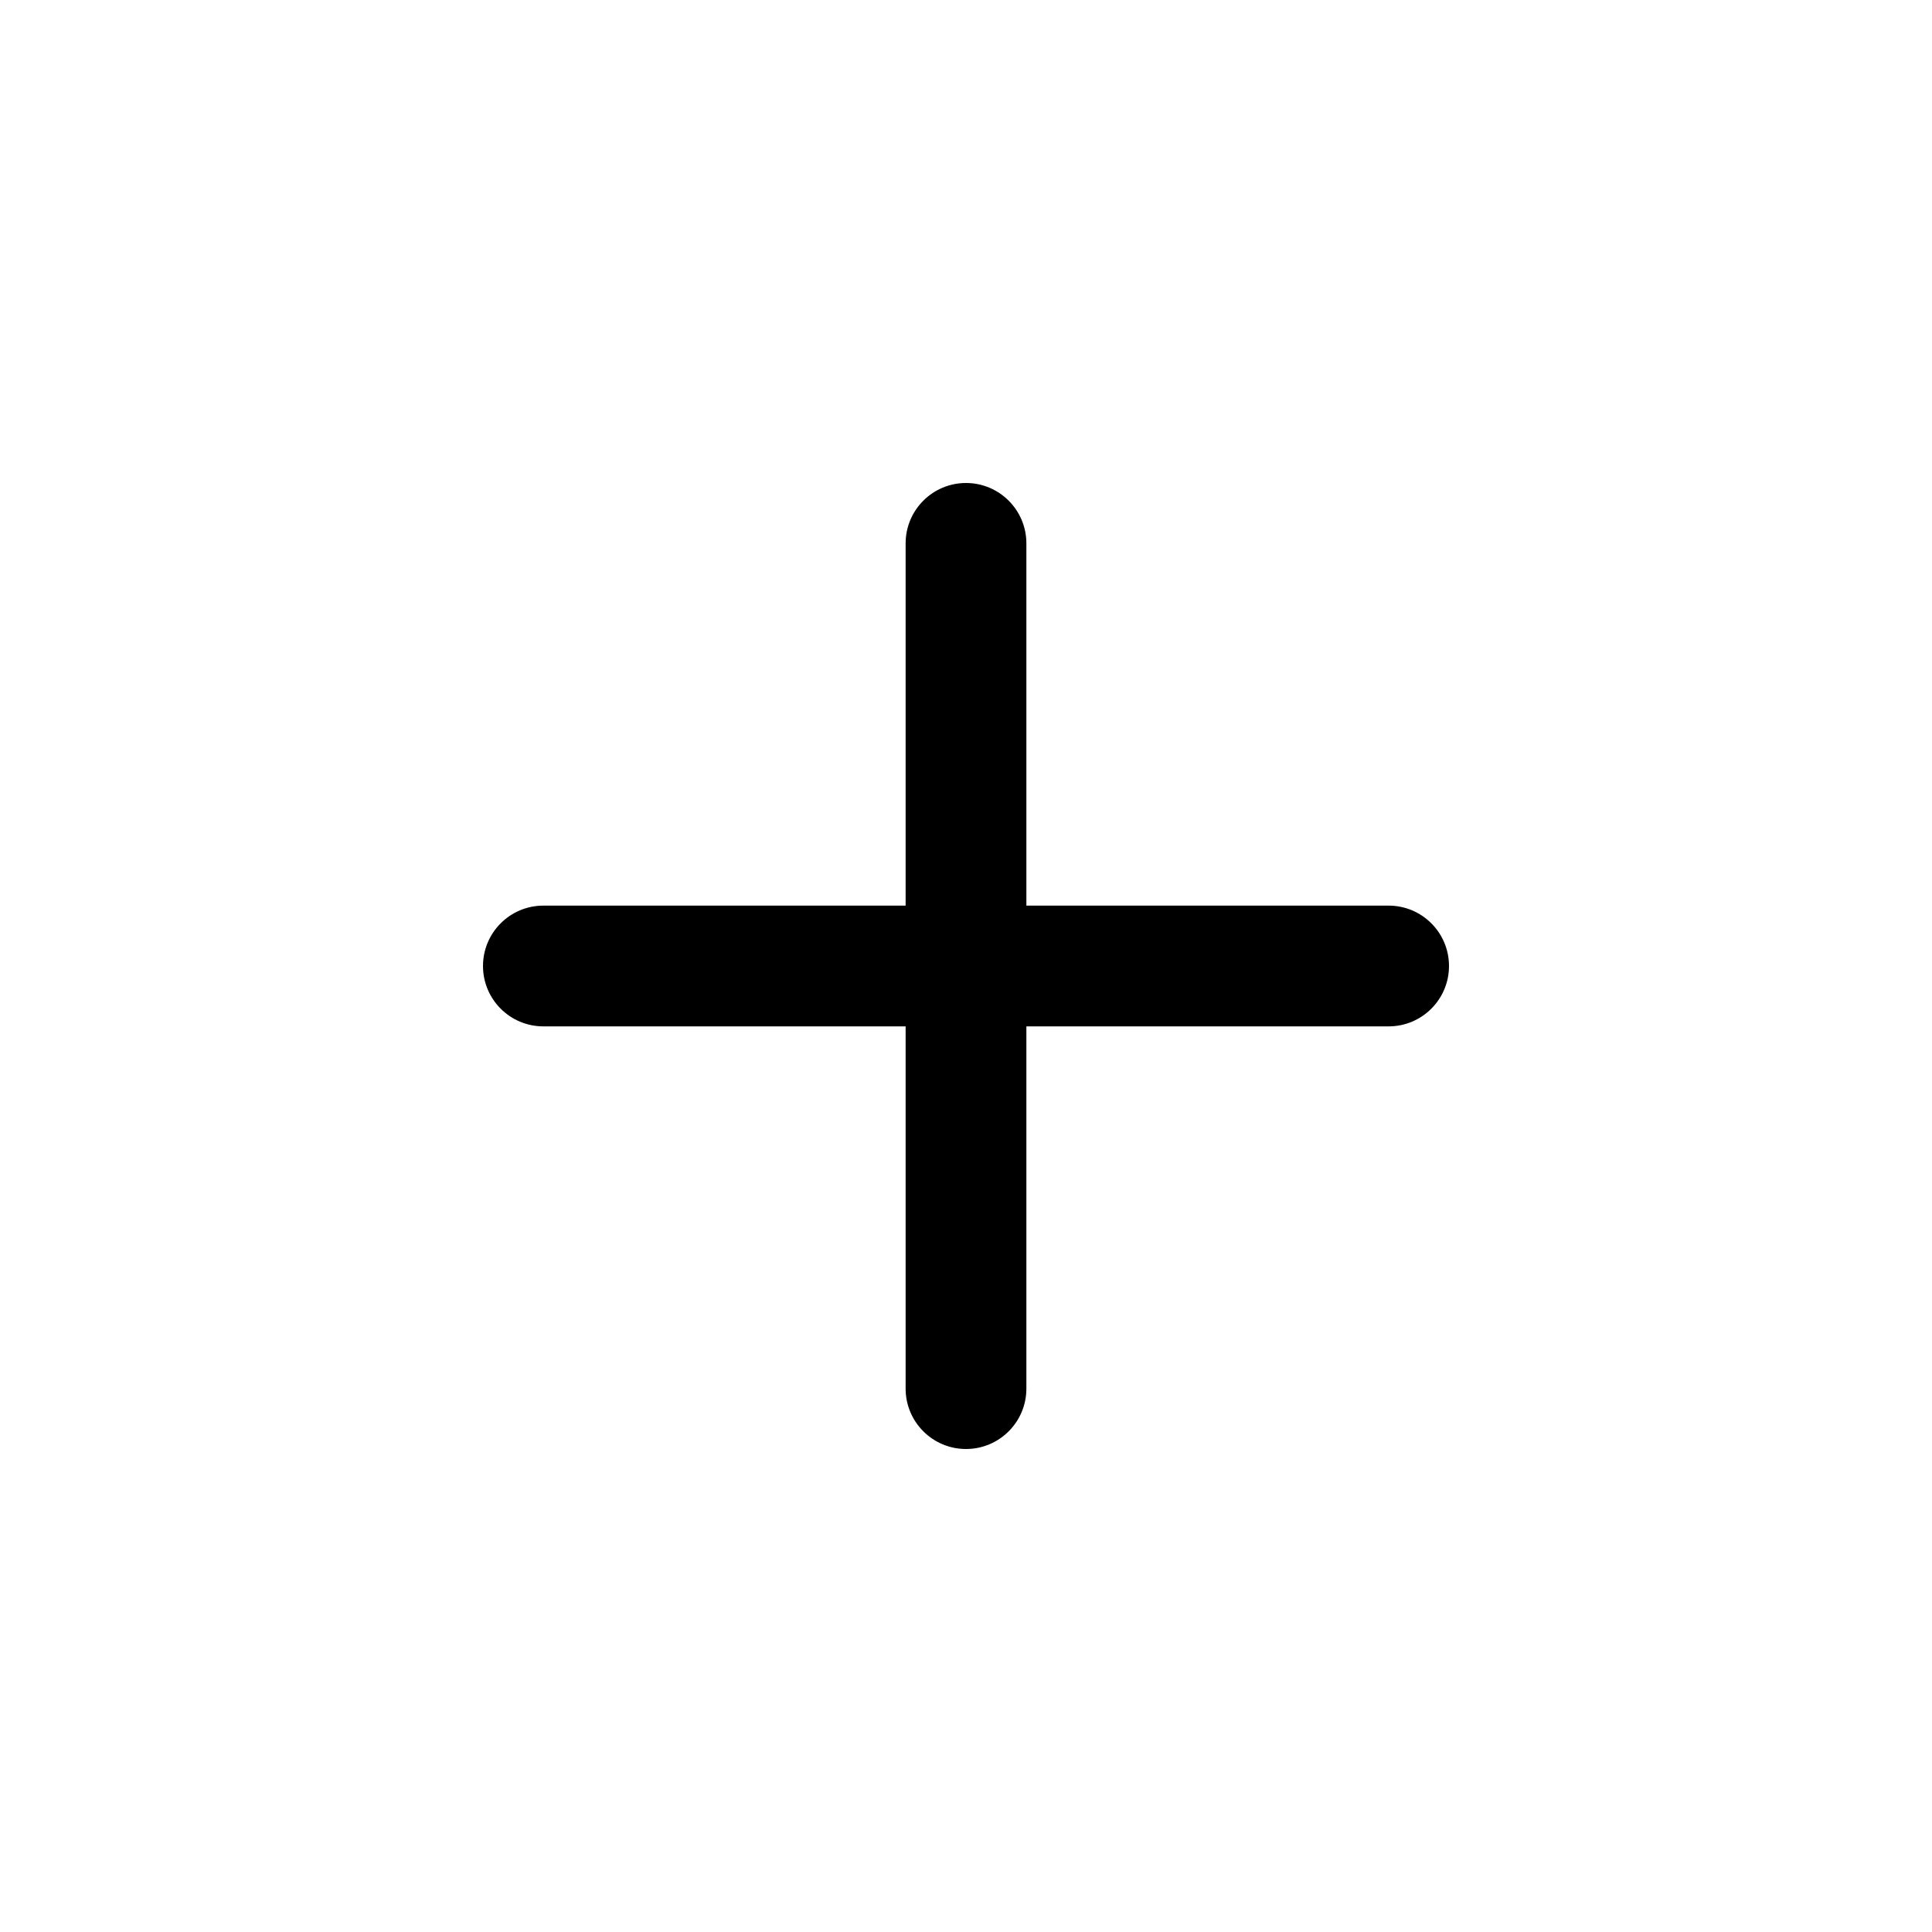
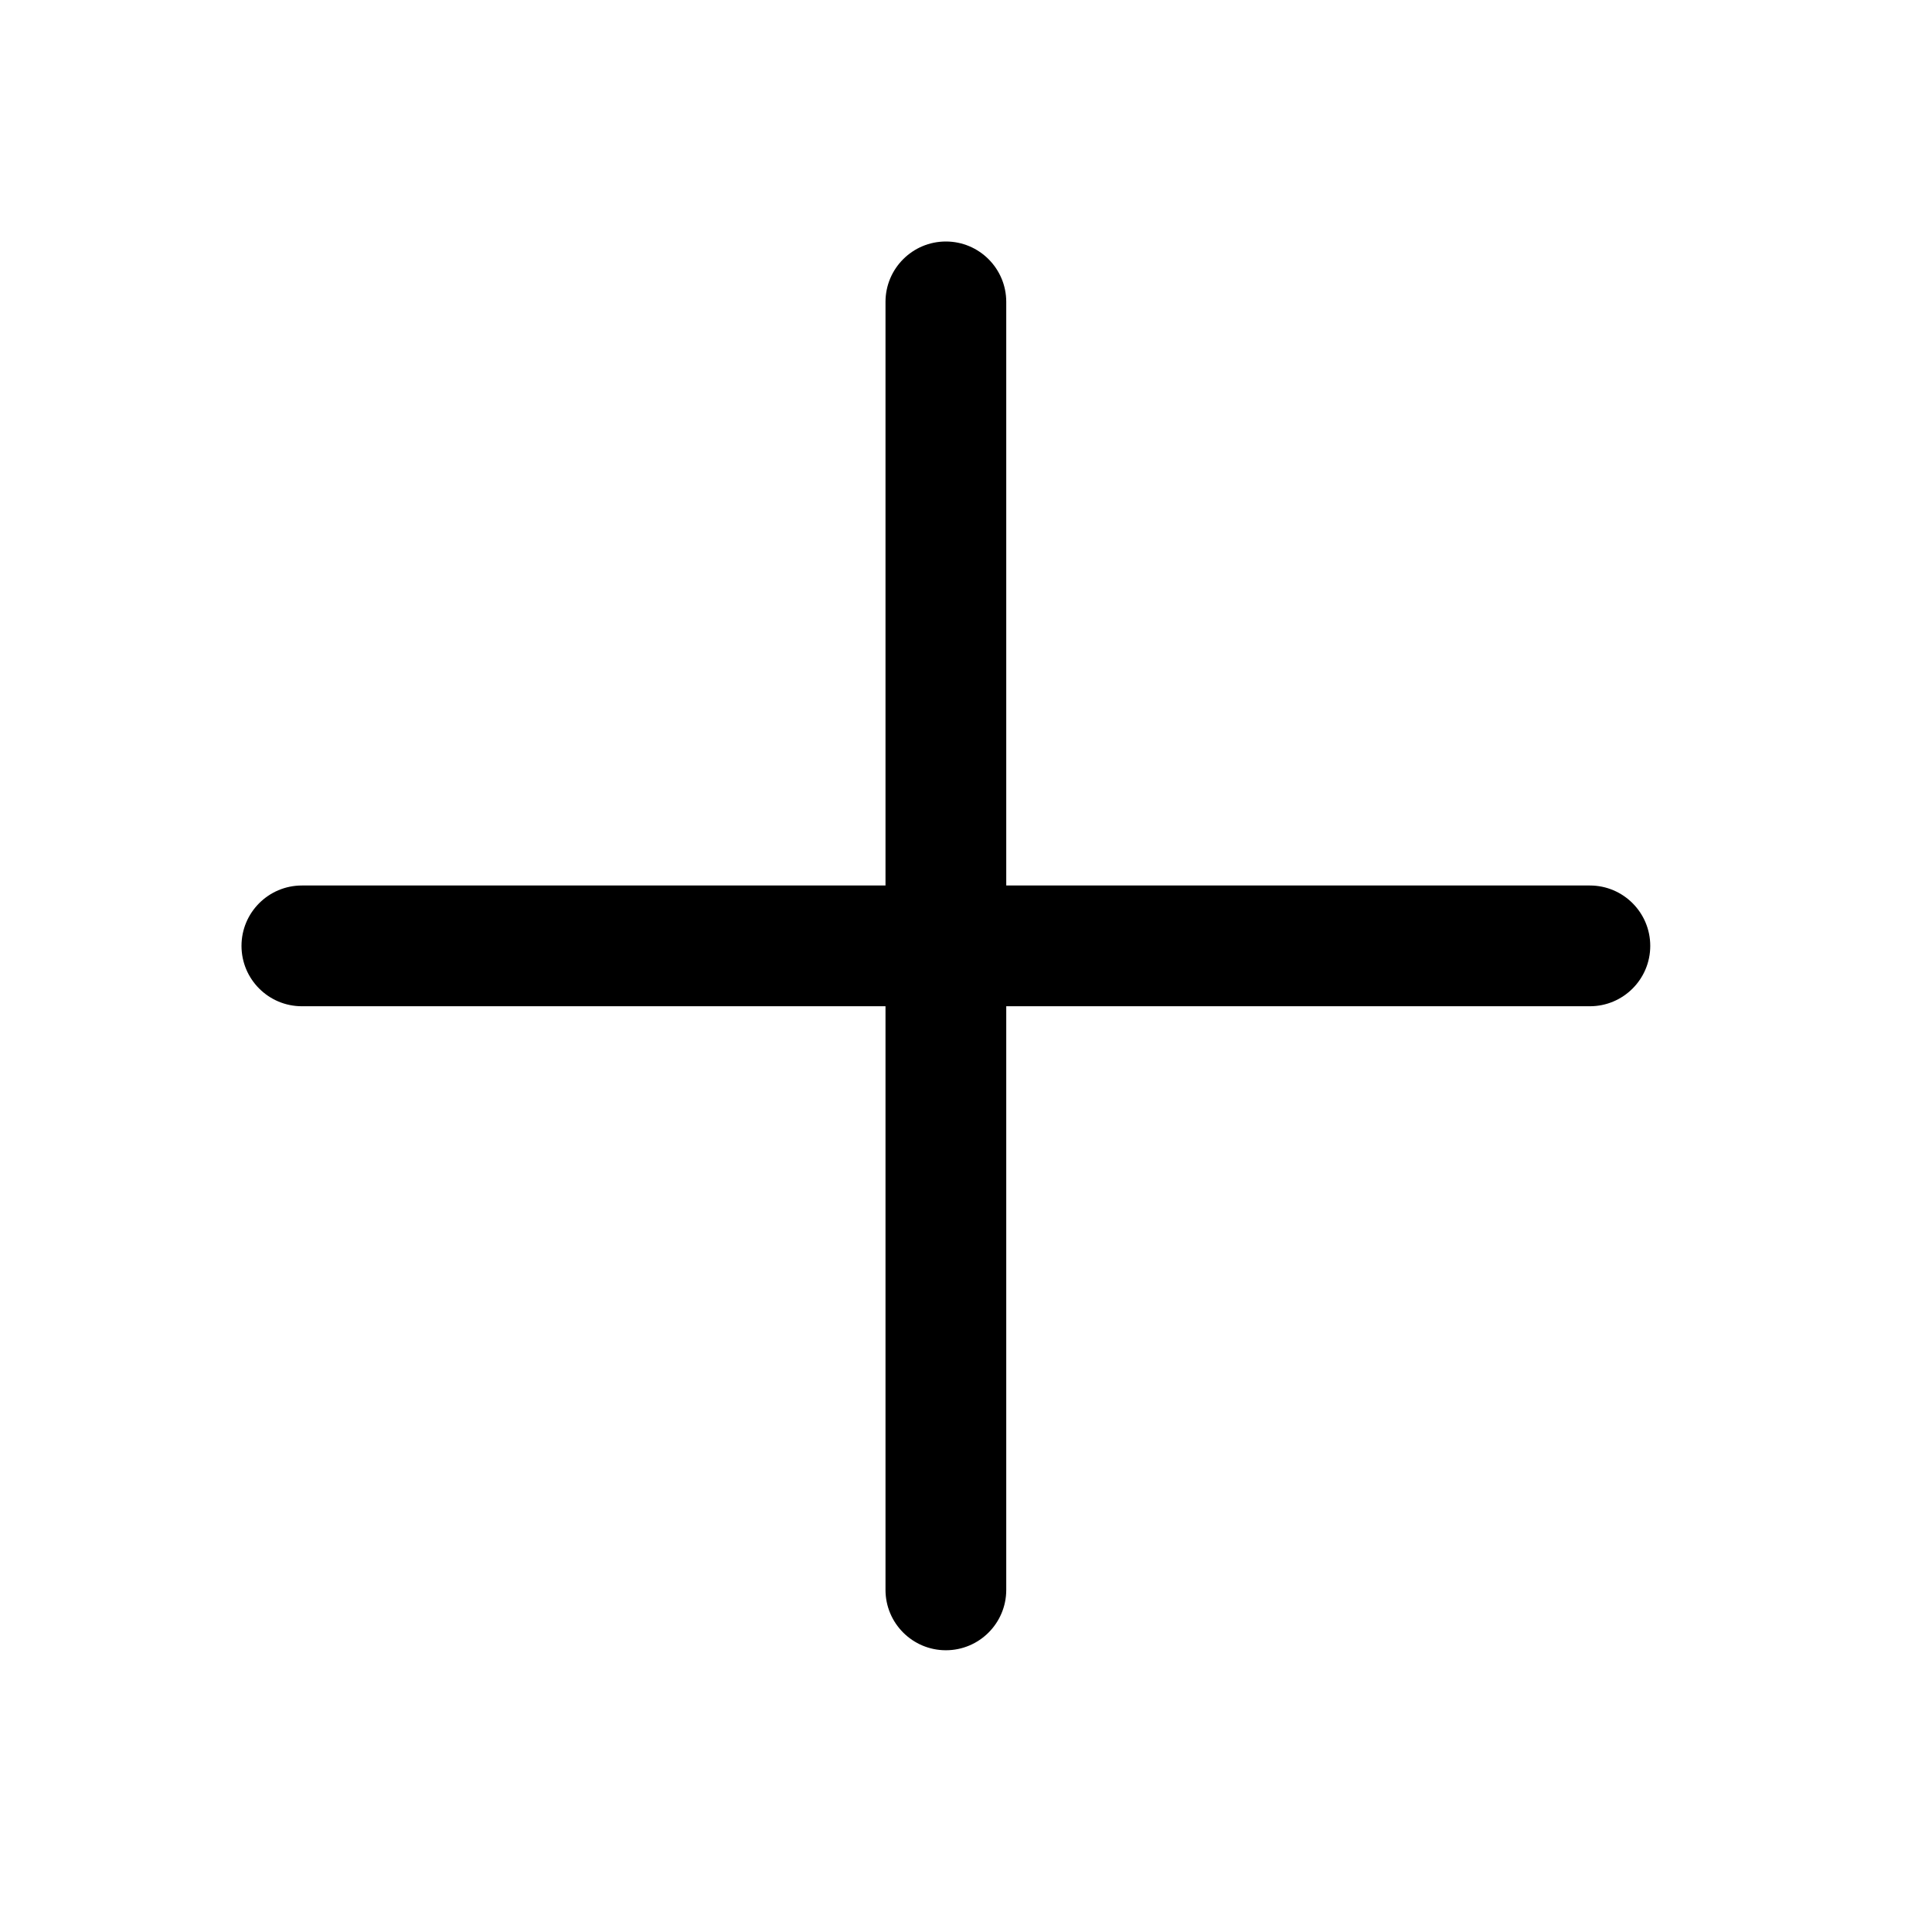
- <svg xmlns="http://www.w3.org/2000/svg" width="16" height="16" fill="currentColor" class="bi bi-plus" viewBox="0 0 16 16">
-   <path d="M8 4a.5.5 0 0 1 .5.5v3h3a.5.5 0 0 1 0 1h-3v3a.5.5 0 0 1-1 0v-3h-3a.5.5 0 0 1 0-1h3v-3A.5.5 0 0 1 8 4z" />
+ <svg xmlns="http://www.w3.org/2000/svg" clip-rule="evenodd" fill-rule="evenodd" stroke-linejoin="round" stroke-miterlimit="2" viewBox="0 0 24 24">
+   <path d="m11 11h-7.25c-.414 0-.75.336-.75.75s.336.75.75.75h7.25v7.25c0 .414.336.75.75.75s.75-.336.75-.75v-7.25h7.25c.414 0 .75-.336.75-.75s-.336-.75-.75-.75h-7.25v-7.25c0-.414-.336-.75-.75-.75s-.75.336-.75.75z" fill-rule="nonzero" fill="black" />
</svg>
